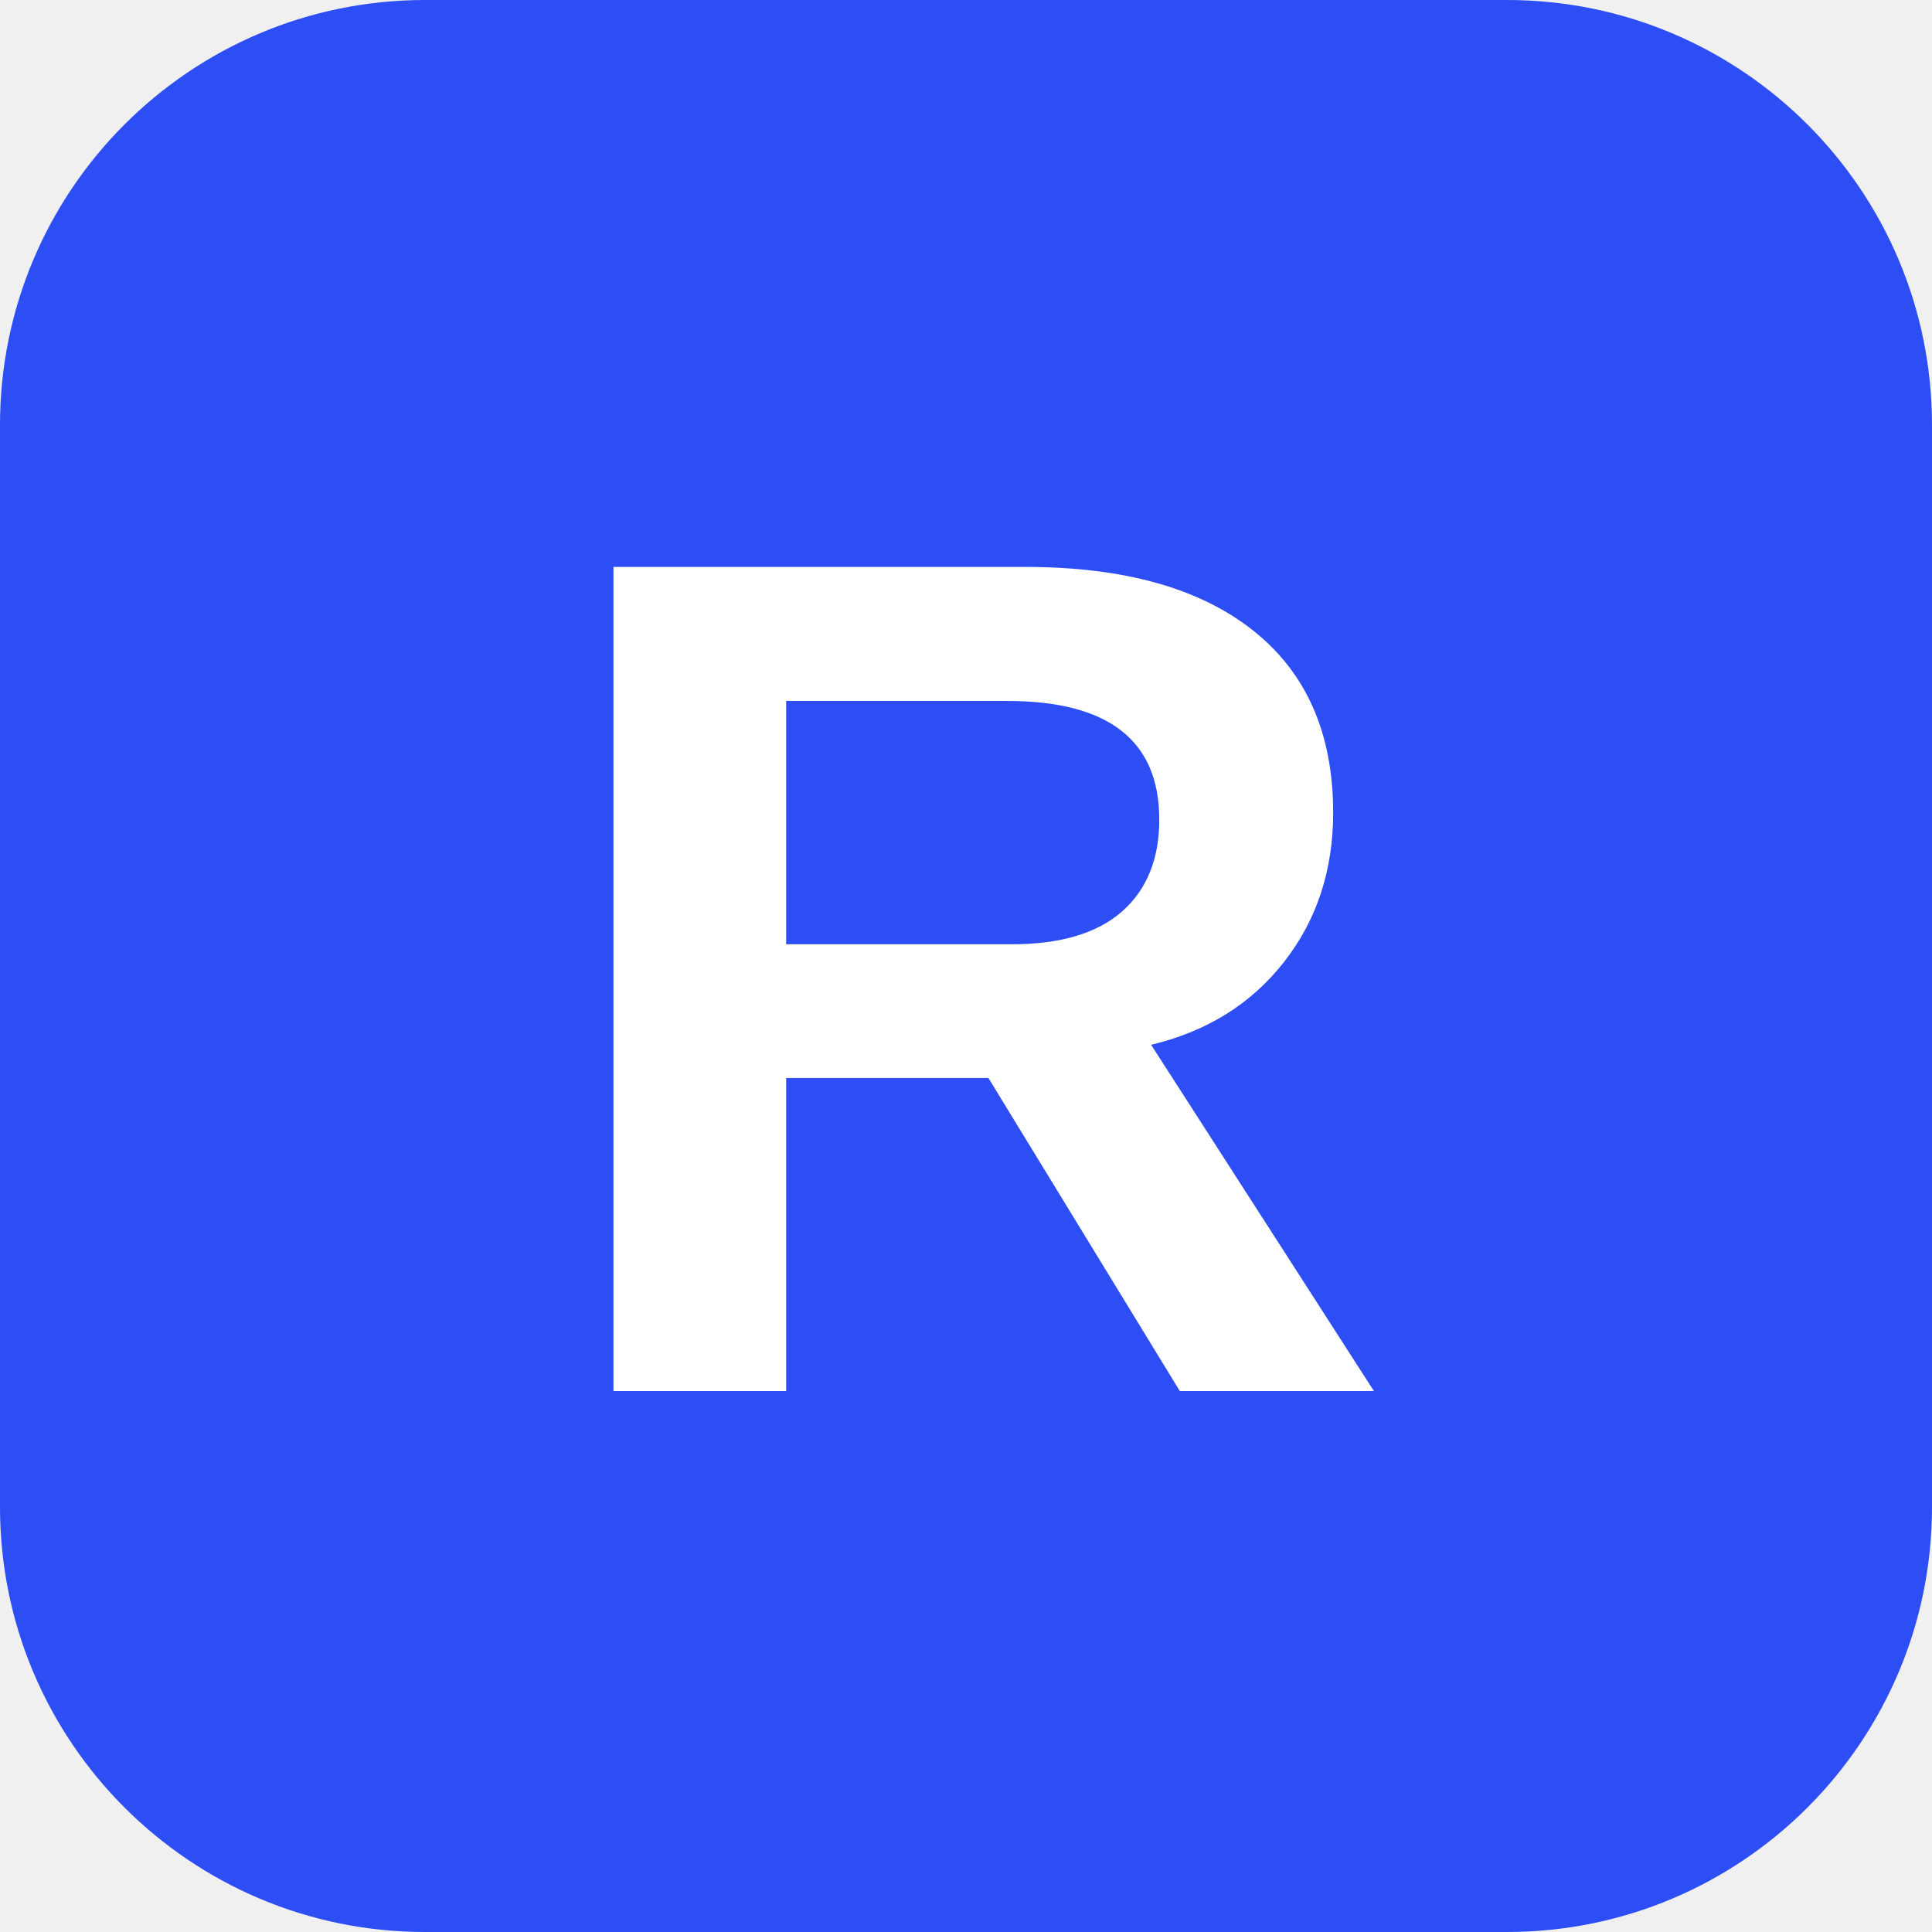
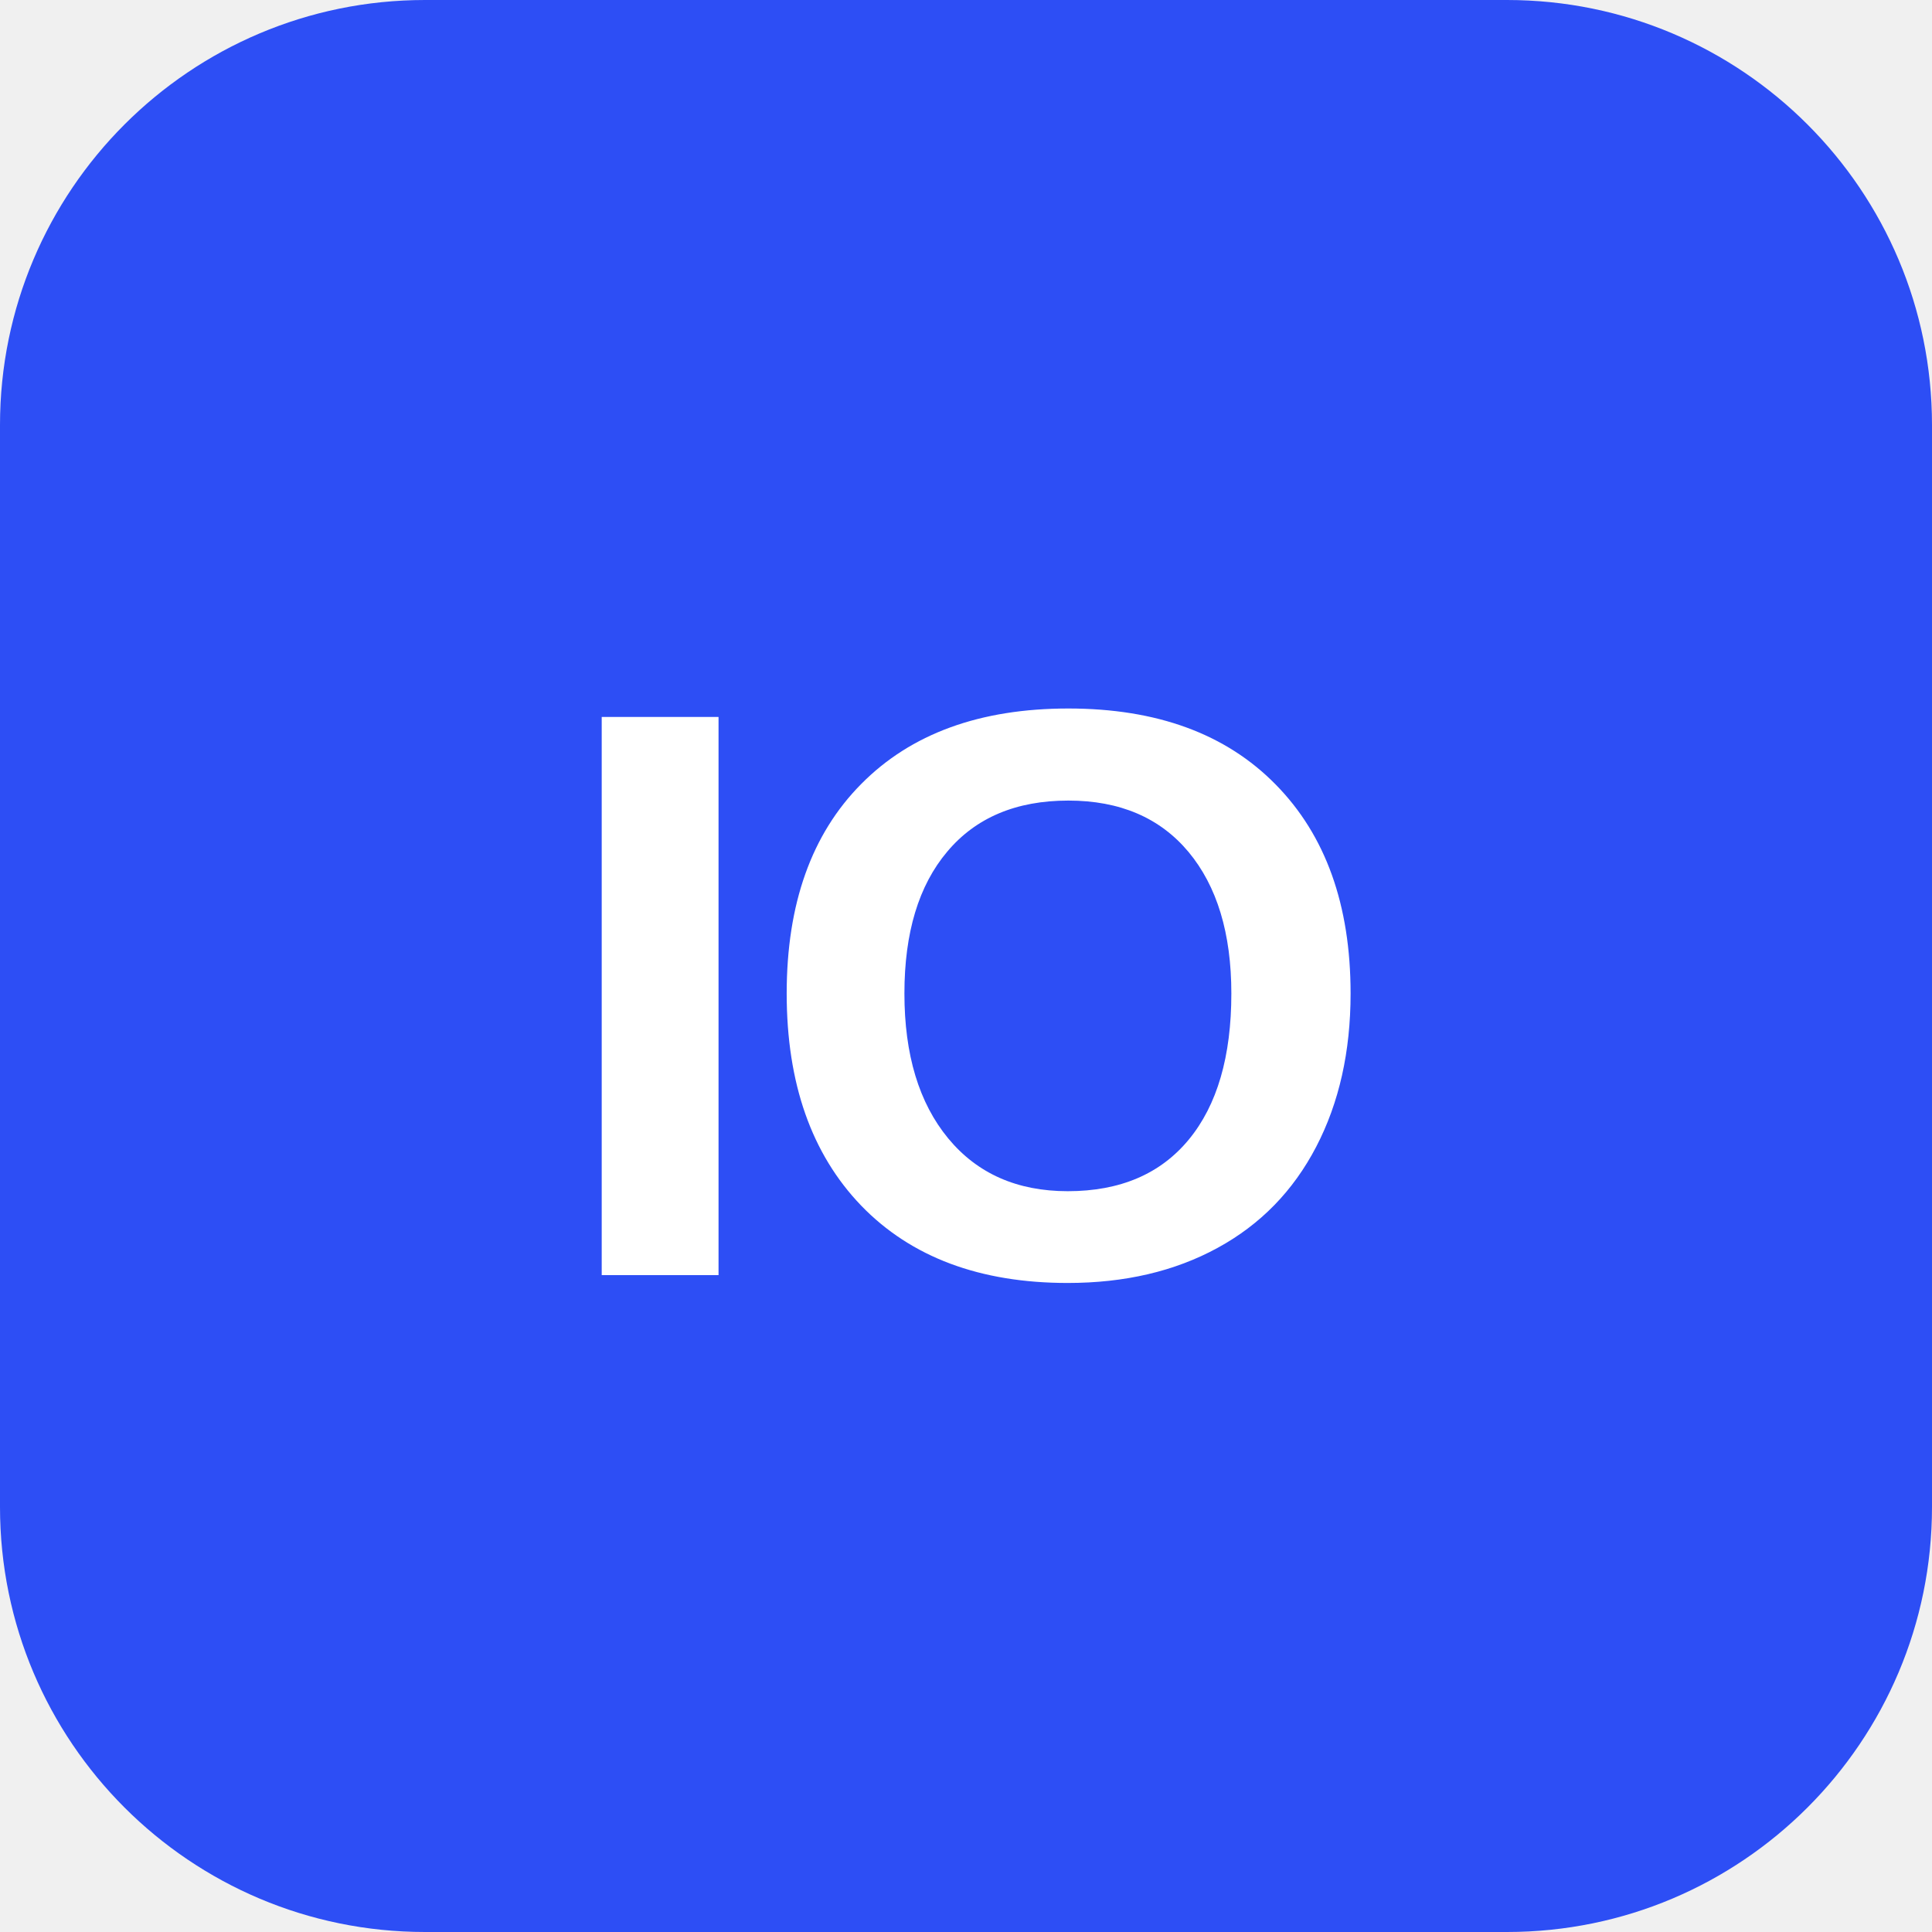
<svg xmlns="http://www.w3.org/2000/svg" viewBox="0 0 100 100" fill="none">
  <rect width="100" height="100" rx="22" fill="#2D4EF5" />
-   <text x="50" y="72" font-family="Arial, sans-serif" font-size="62" font-weight="700" fill="white" text-anchor="middle">R</text>
+   <text x="50" y="66" font-family="Arial, Helvetica, sans-serif" font-size="42" font-weight="700" fill="white" text-anchor="middle" letter-spacing="-1">IO</text>
</svg>
